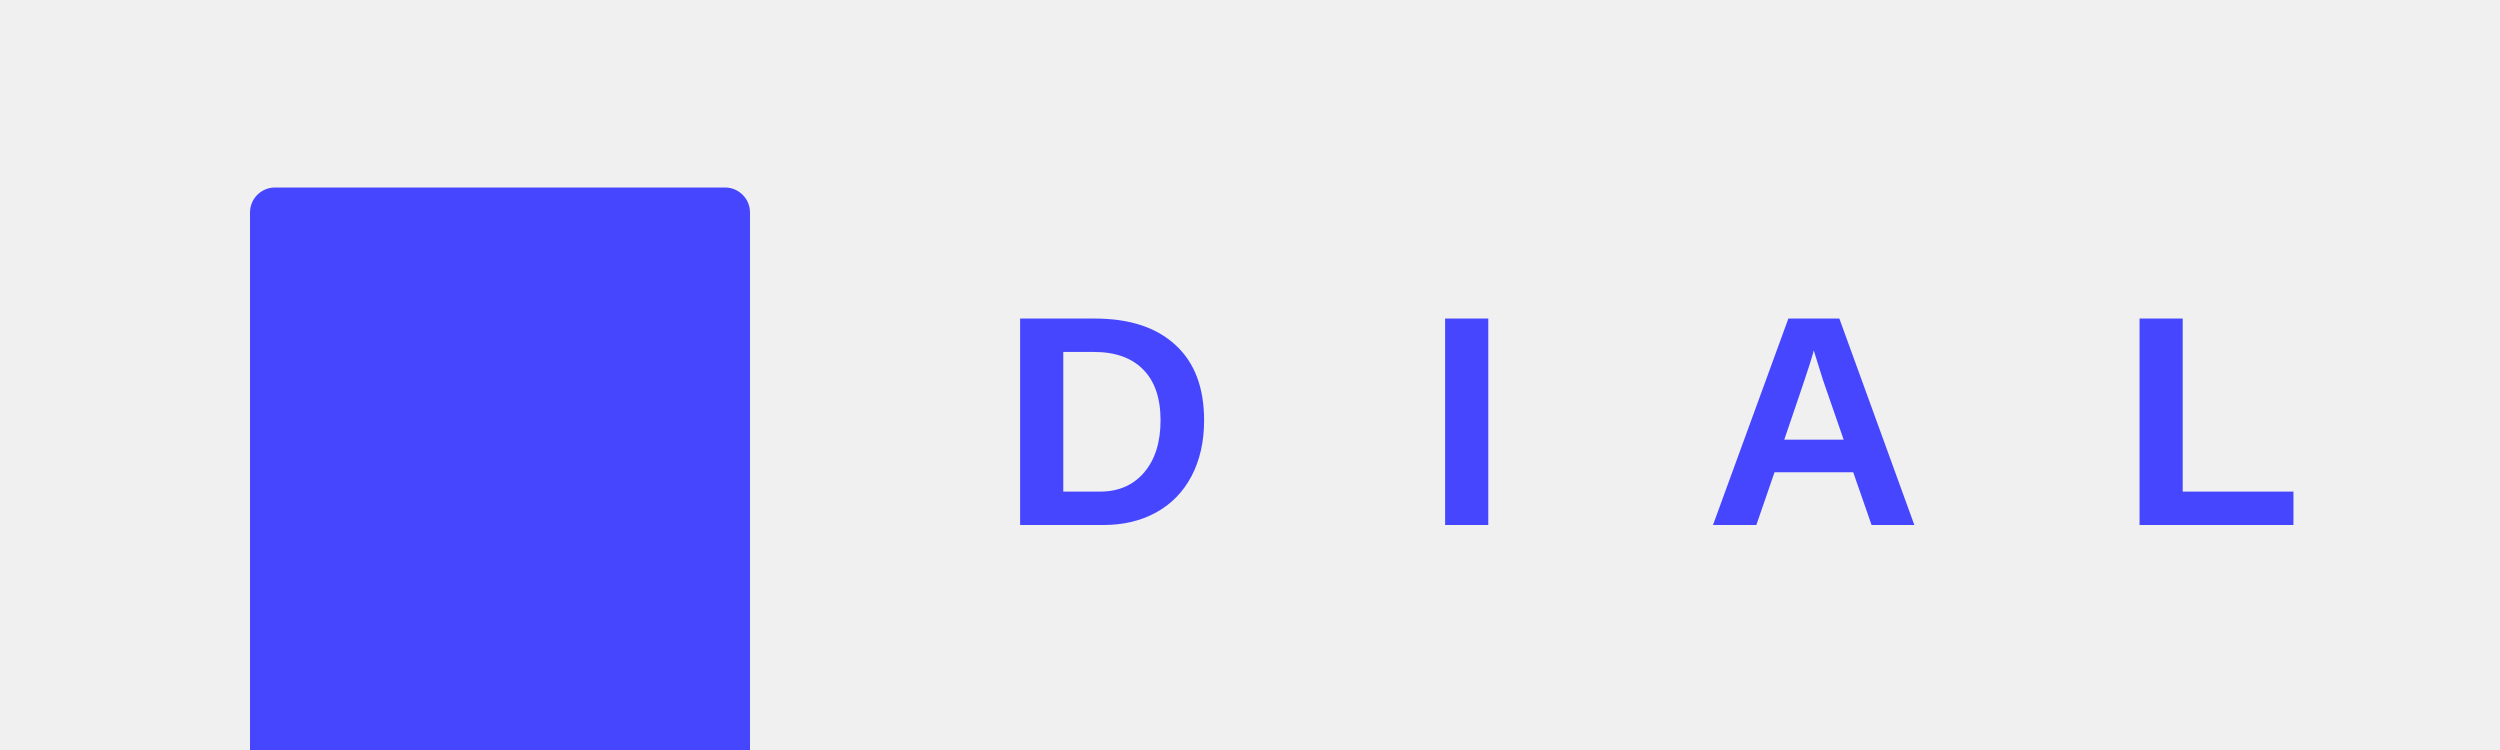
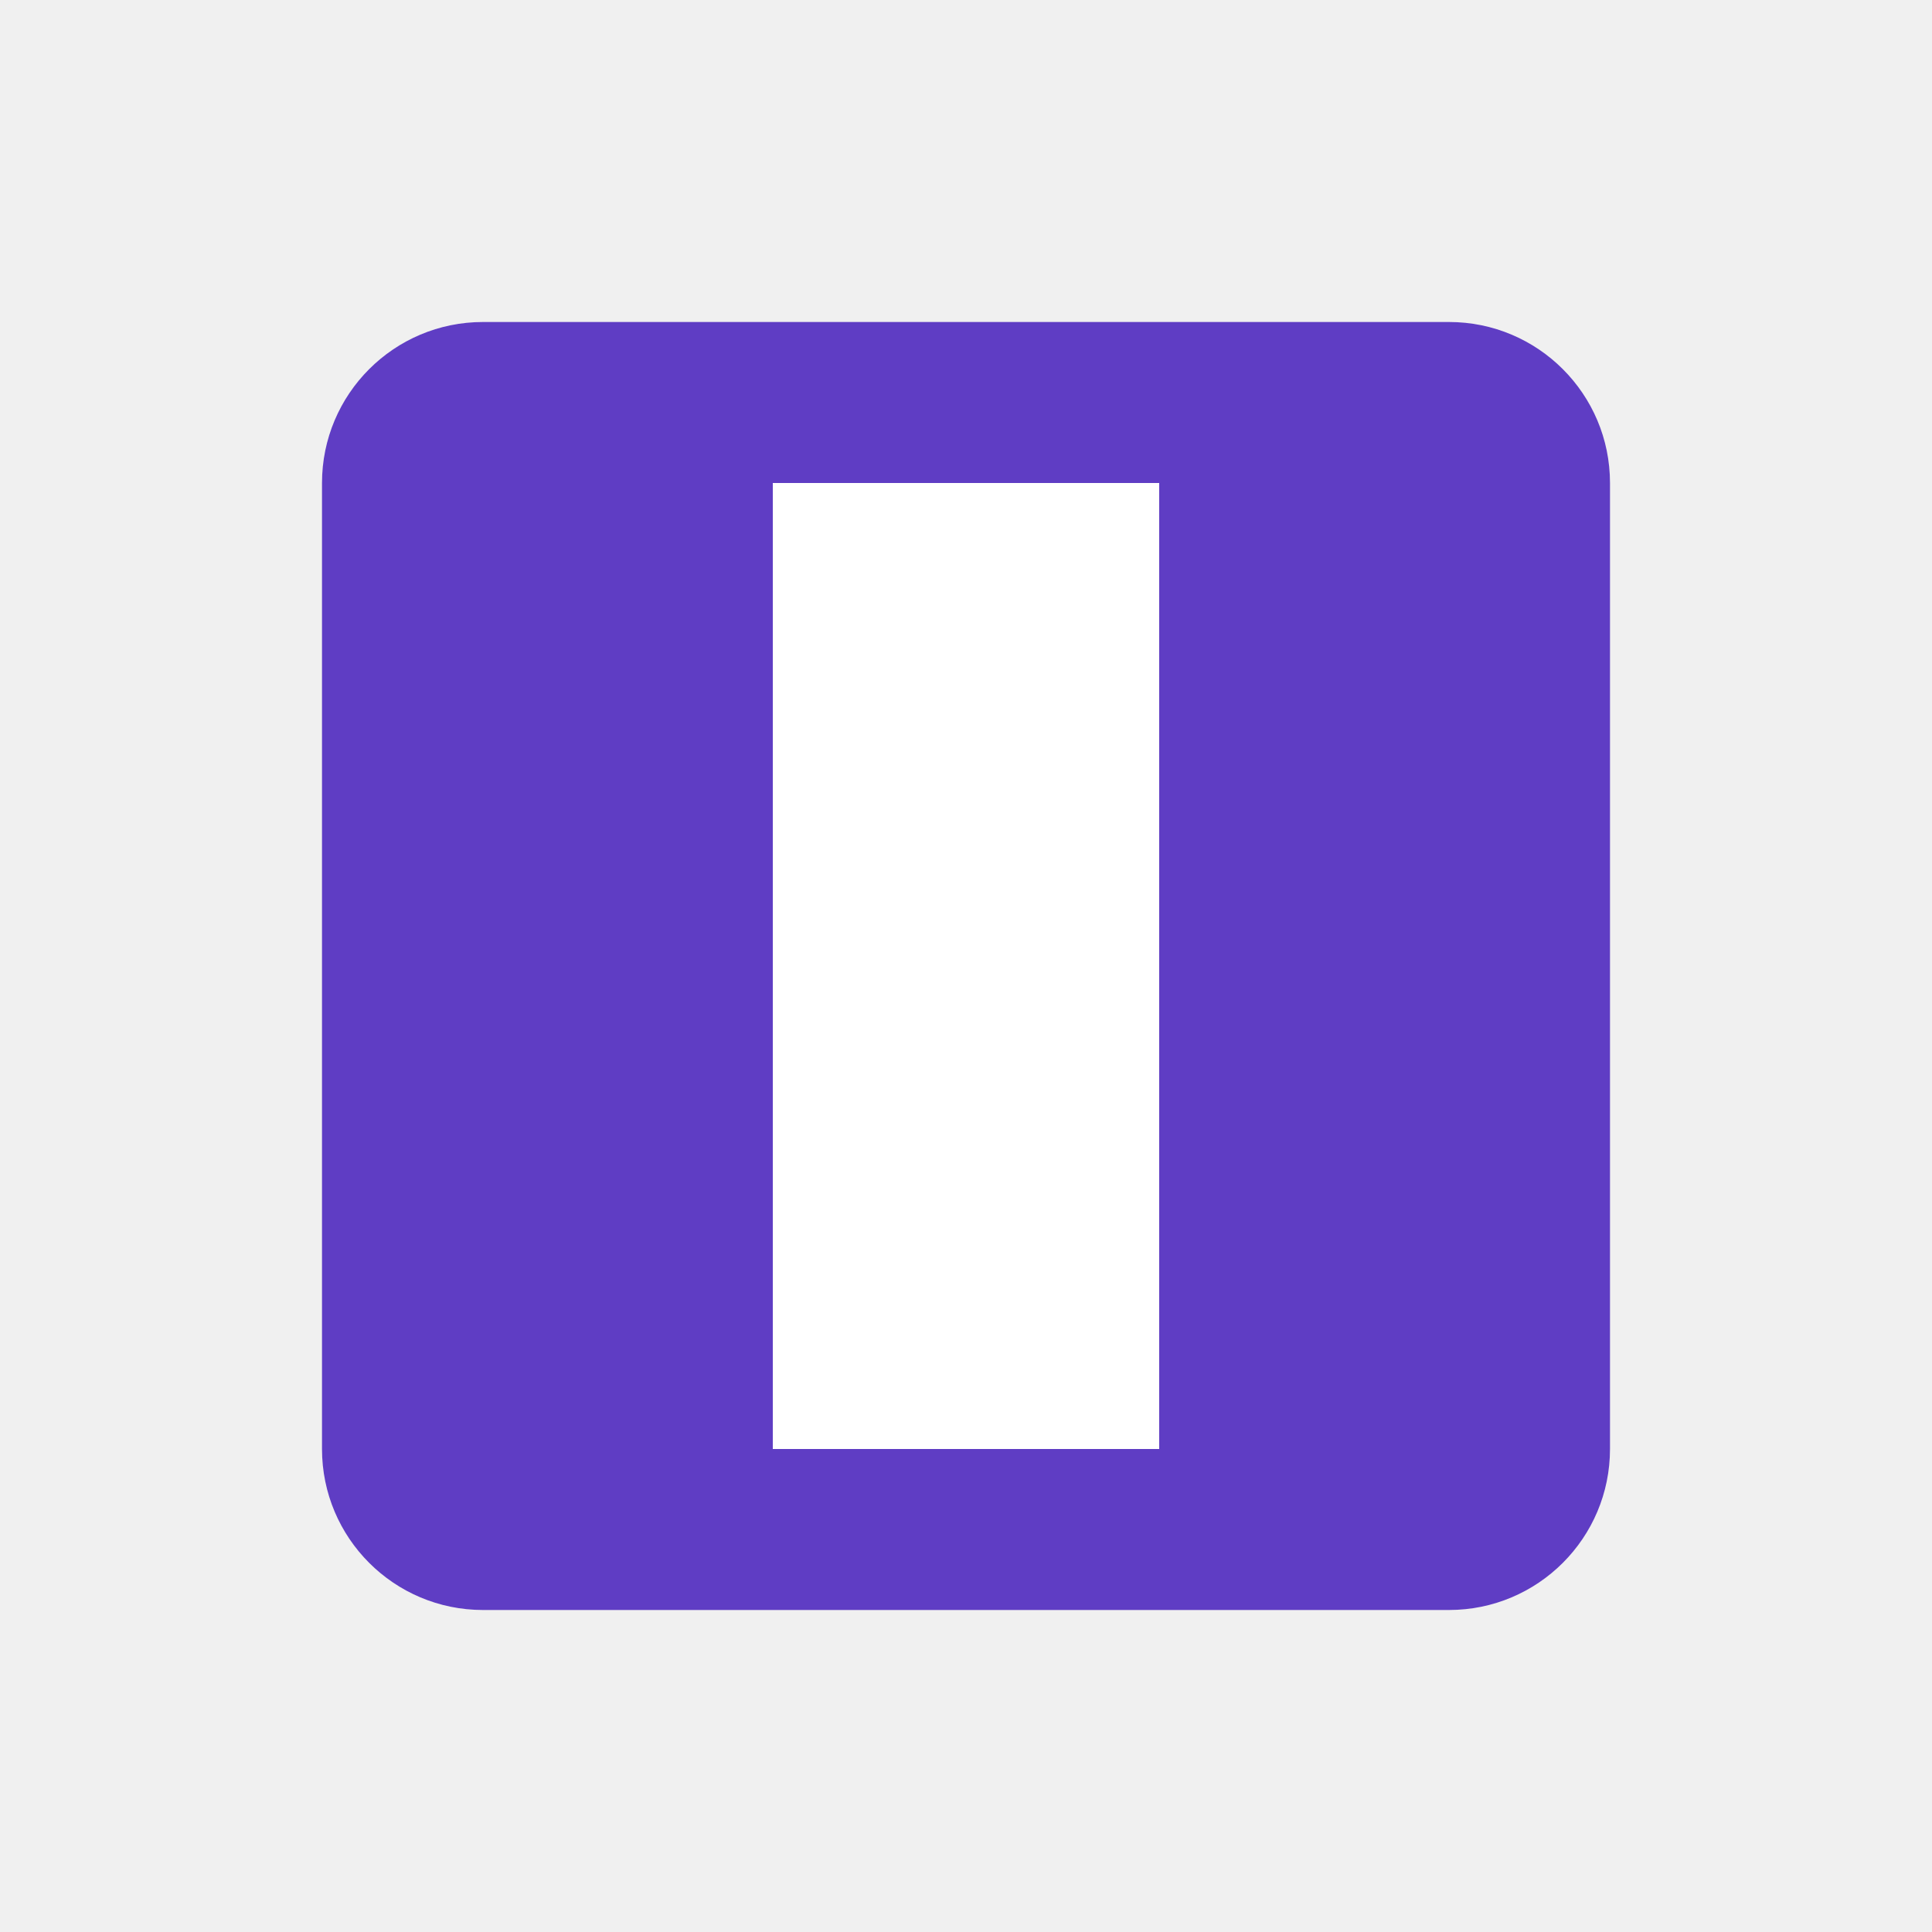
- <svg xmlns="http://www.w3.org/2000/svg" width="200" height="60" viewBox="0 0 200 60" fill="none">
-   <rect x="20" y="15" width="40" height="60" rx="2" fill="#4646FF" />
-   <text x="80" y="42" font-family="Arial, sans-serif" font-size="24" font-weight="bold" letter-spacing="5" fill="#4646FF">D I A L I N M S</text>
+ <svg xmlns="http://www.w3.org/2000/svg" width="60" height="60" viewBox="0 0 60 60" fill="none">
+   <rect x="10" y="10" width="40" height="40" rx="5" fill="#5f3dc4" />
+   <rect x="24" y="15" width="12" height="30" rx="0" fill="white" />
</svg>
